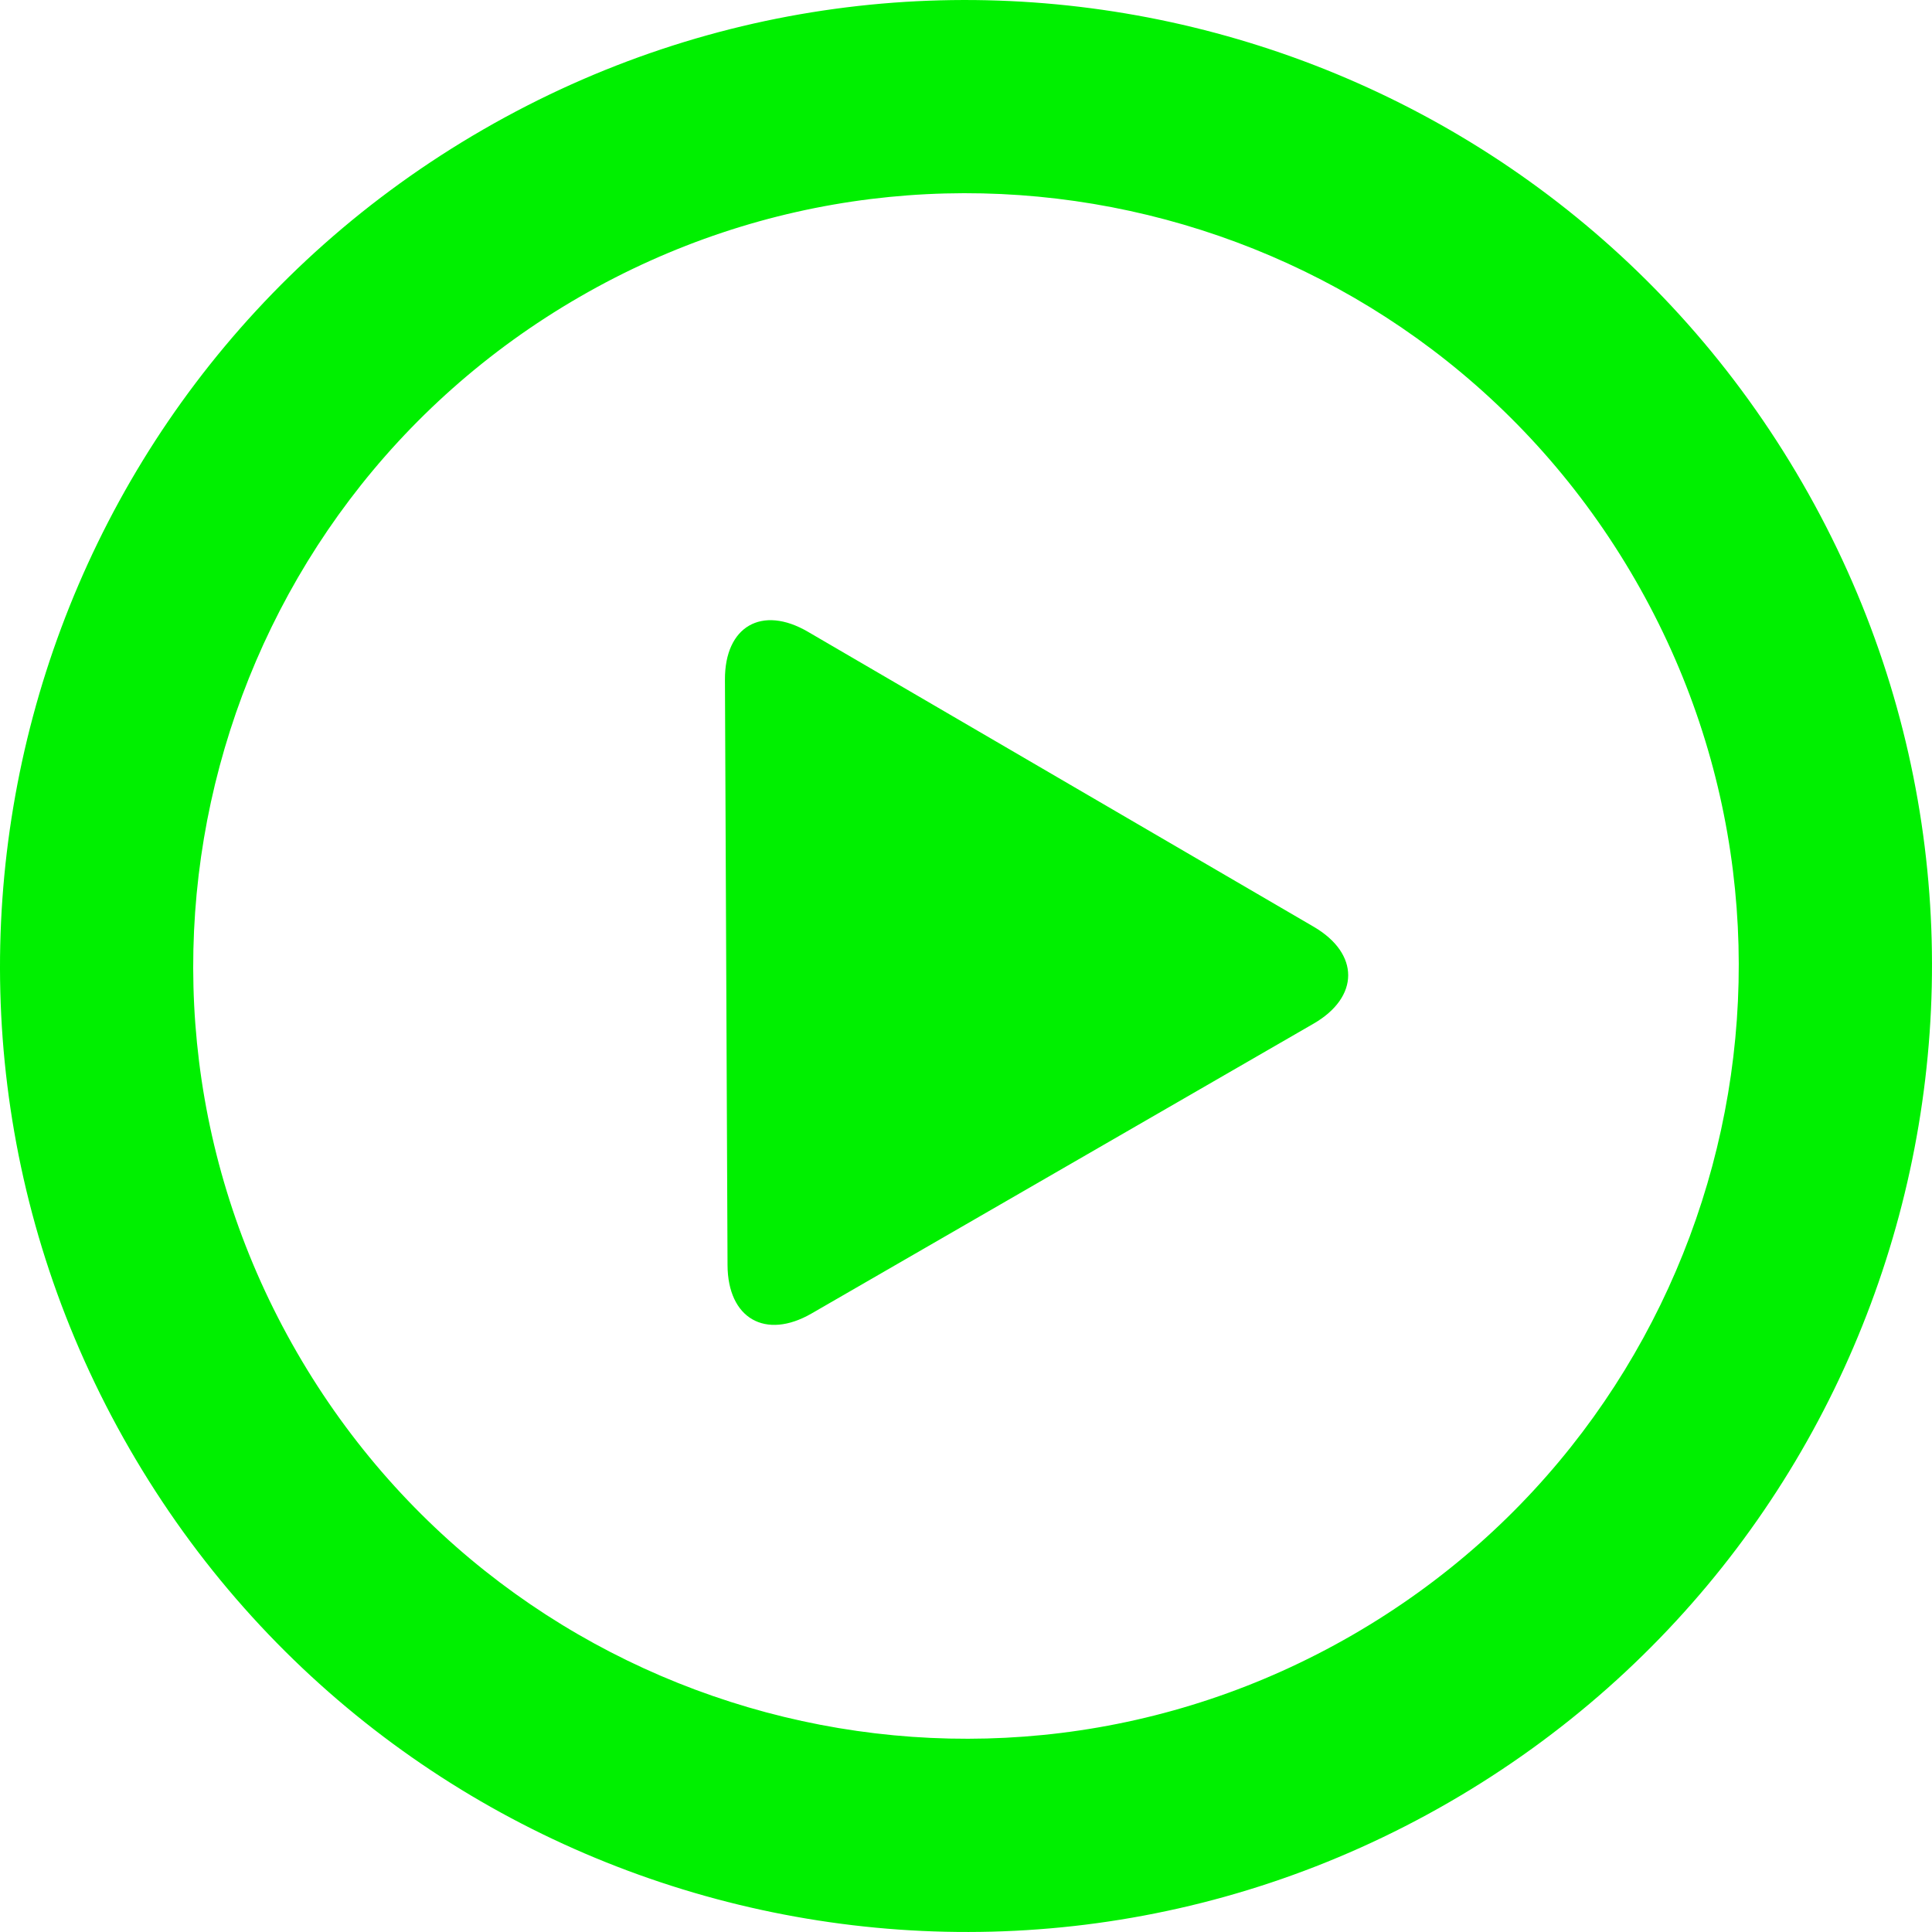
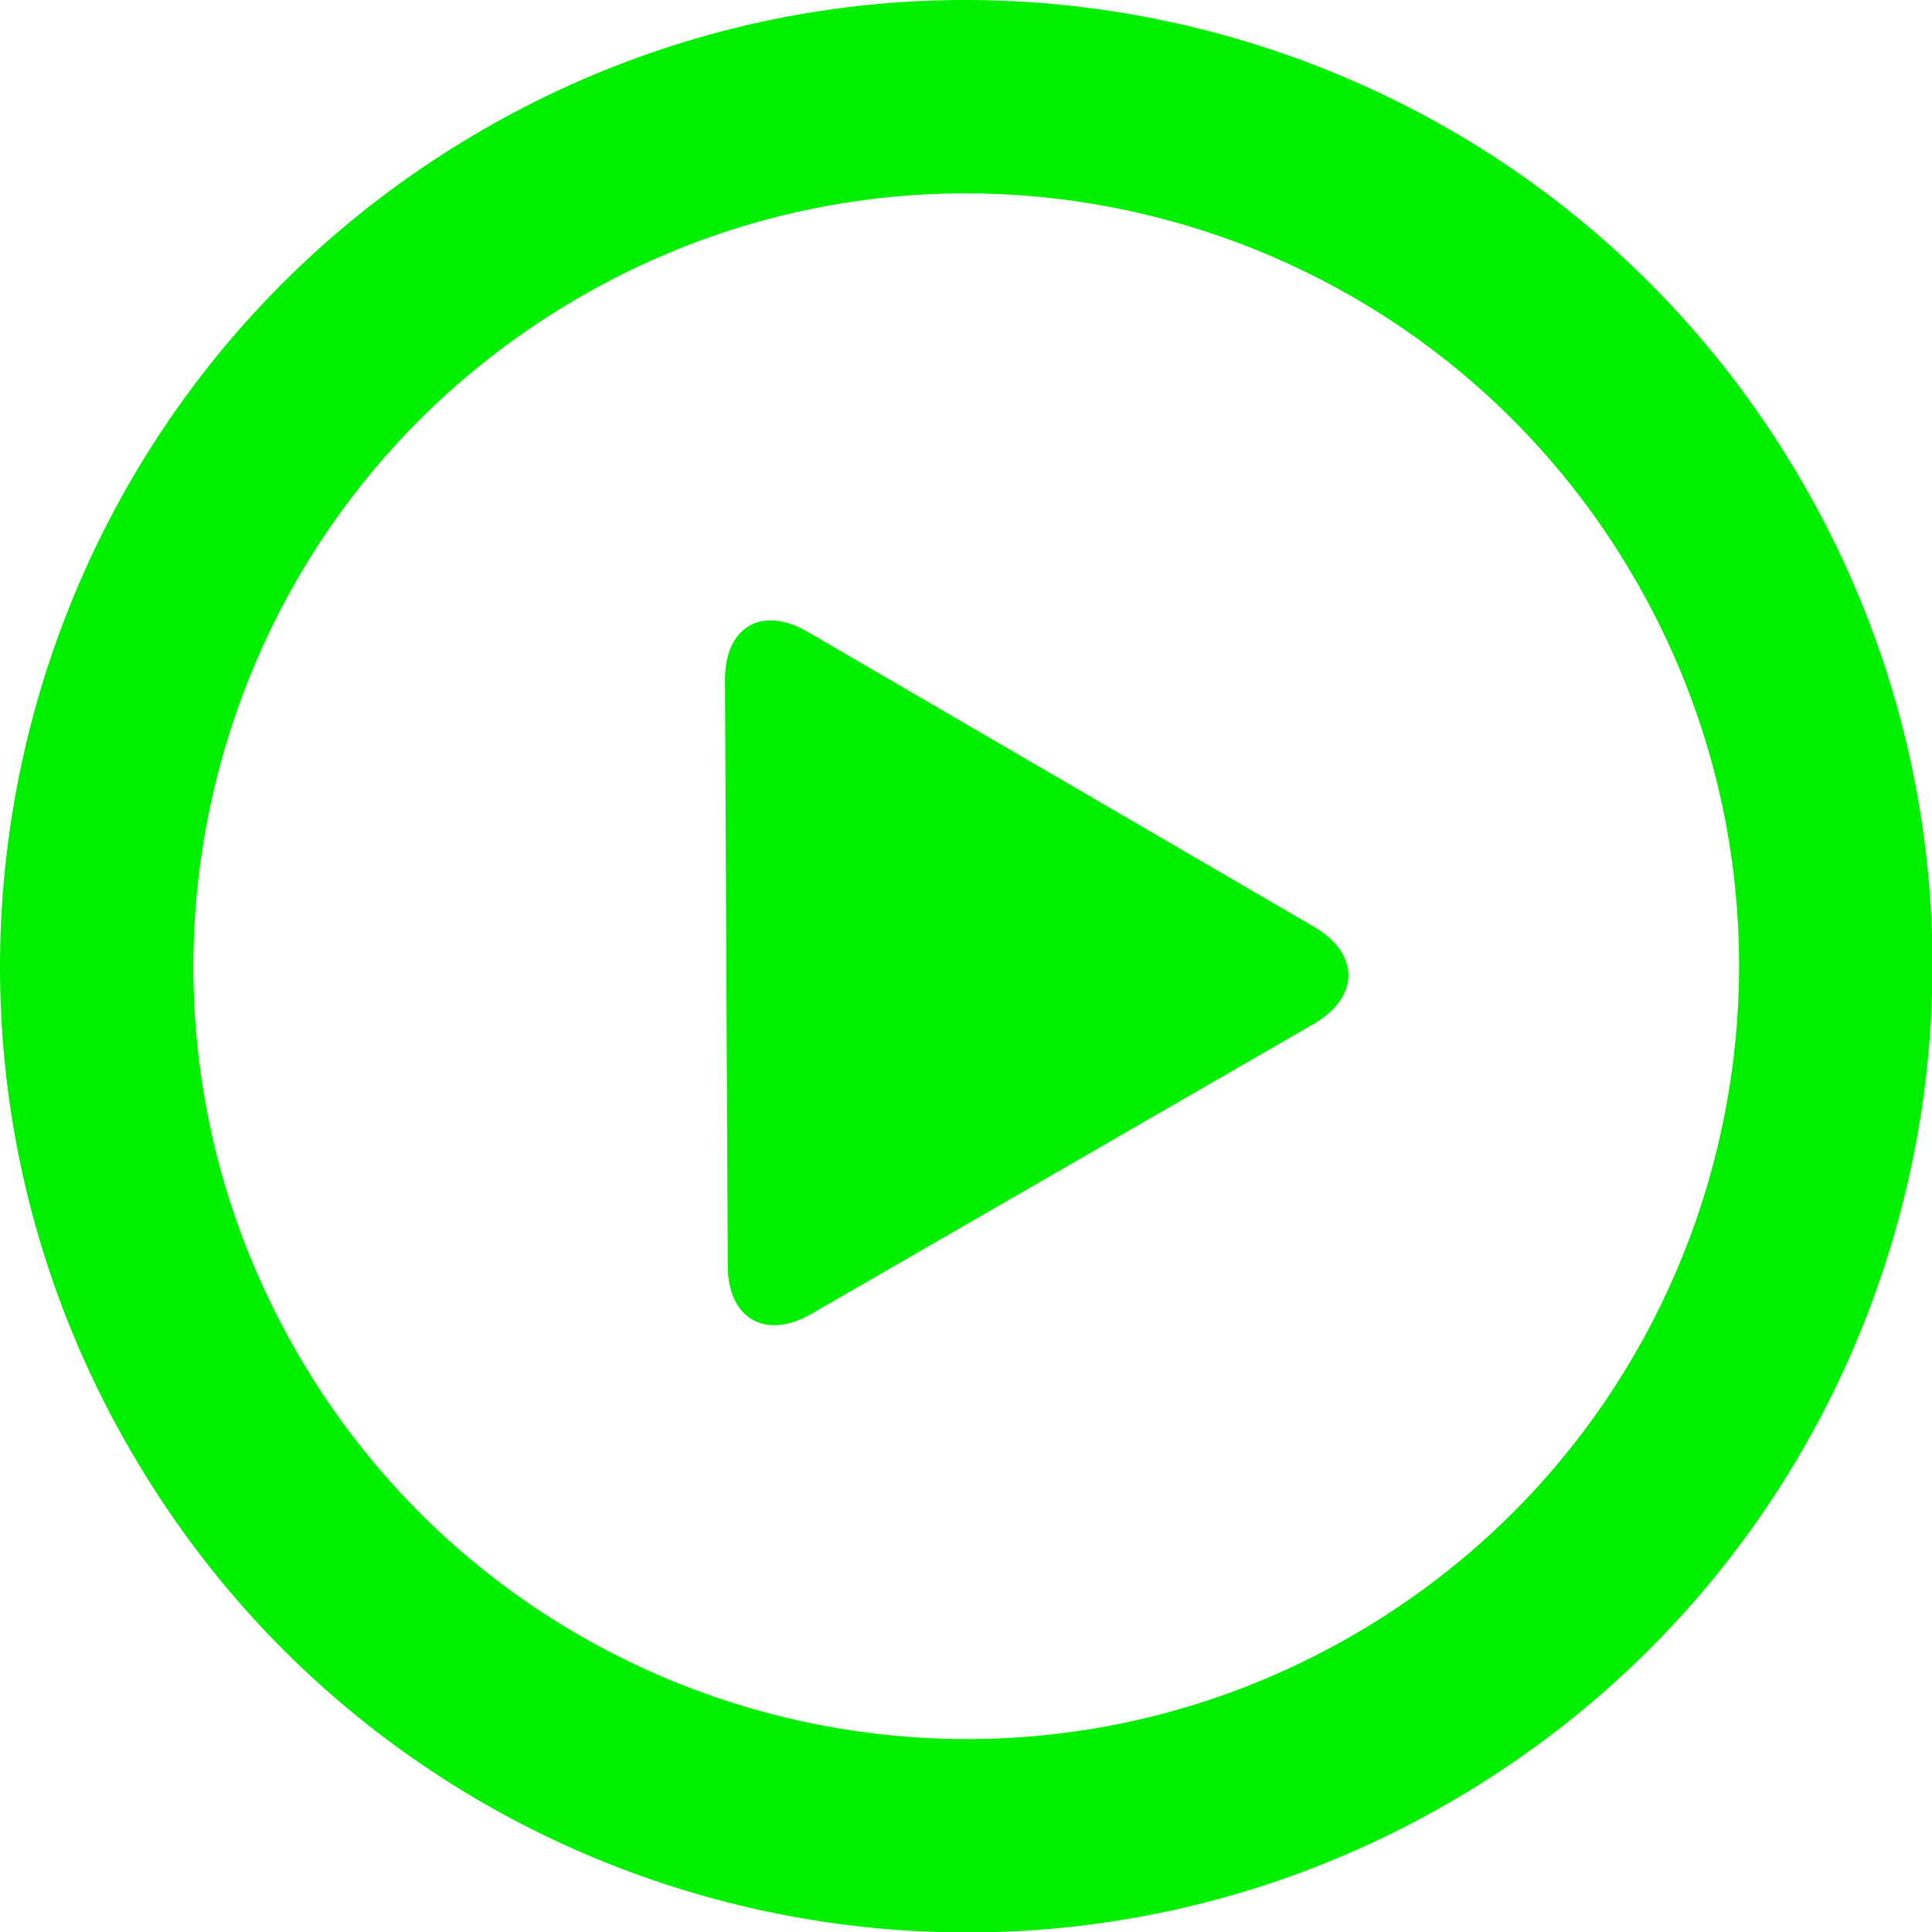
- <svg xmlns="http://www.w3.org/2000/svg" version="1.1" id="Capa_1" x="0px" y="0px" width="314.068px" height="314.068px" viewBox="0 0 314.068 314.068" style="enable-background:new 0 0 314.068 314.068;" xml:space="preserve">
-   <g>
-     <g id="_x33_56._Play">
-       <g>
-         <path fill="#00F000" d="M293.002,78.53C249.646,3.435,153.618-22.296,78.529,21.068C3.434,64.418-22.298,160.442,21.066,235.534     c43.35,75.095,139.375,100.83,214.465,57.47C310.627,249.639,336.371,153.62,293.002,78.53z M219.834,265.801     c-60.067,34.692-136.894,14.106-171.576-45.973C13.568,159.761,34.161,82.935,94.23,48.26     c60.071-34.69,136.894-14.106,171.578,45.971C300.493,154.307,279.906,231.117,219.834,265.801z M213.555,150.652l-82.214-47.949     c-7.492-4.374-13.535-0.877-13.493,7.789l0.421,95.174c0.038,8.664,6.155,12.191,13.669,7.851l81.585-47.103     C221.029,162.082,221.045,155.026,213.555,150.652z" />
-       </g>
-     </g>
+ <svg xmlns="http://www.w3.org/2000/svg" width="16pt" height="16pt" viewBox="0 0 16 16" version="1.1">
+   <g id="surface1">
+     <path style=" stroke:none;fill-rule:nonzero;fill:rgb(0%,94.118%,0%);fill-opacity:1;" d="M 14.93 4 C 12.723 0.176 7.828 -1.137 4 1.074 C 0.176 3.281 -1.137 8.176 1.074 12 C 3.281 15.828 8.176 17.141 12 14.93 C 15.828 12.719 17.141 7.828 14.93 4 Z M 11.203 13.543 C 8.141 15.312 4.227 14.262 2.461 11.203 C 0.691 8.141 1.742 4.227 4.801 2.461 C 7.863 0.691 11.777 1.742 13.543 4.801 C 15.312 7.863 14.262 11.777 11.203 13.543 Z M 10.883 7.676 L 6.691 5.234 C 6.312 5.012 6.004 5.188 6.004 5.629 L 6.027 10.48 C 6.027 10.922 6.34 11.102 6.723 10.879 L 10.879 8.48 C 11.262 8.258 11.262 7.898 10.883 7.676 Z M 10.883 7.676 " />
  </g>
-   <g>
- </g>
-   <g>
- </g>
-   <g>
- </g>
-   <g>
- </g>
-   <g>
- </g>
-   <g>
- </g>
-   <g>
- </g>
-   <g>
- </g>
-   <g>
- </g>
-   <g>
- </g>
-   <g>
- </g>
-   <g>
- </g>
-   <g>
- </g>
-   <g>
- </g>
-   <g>
- </g>
</svg>
